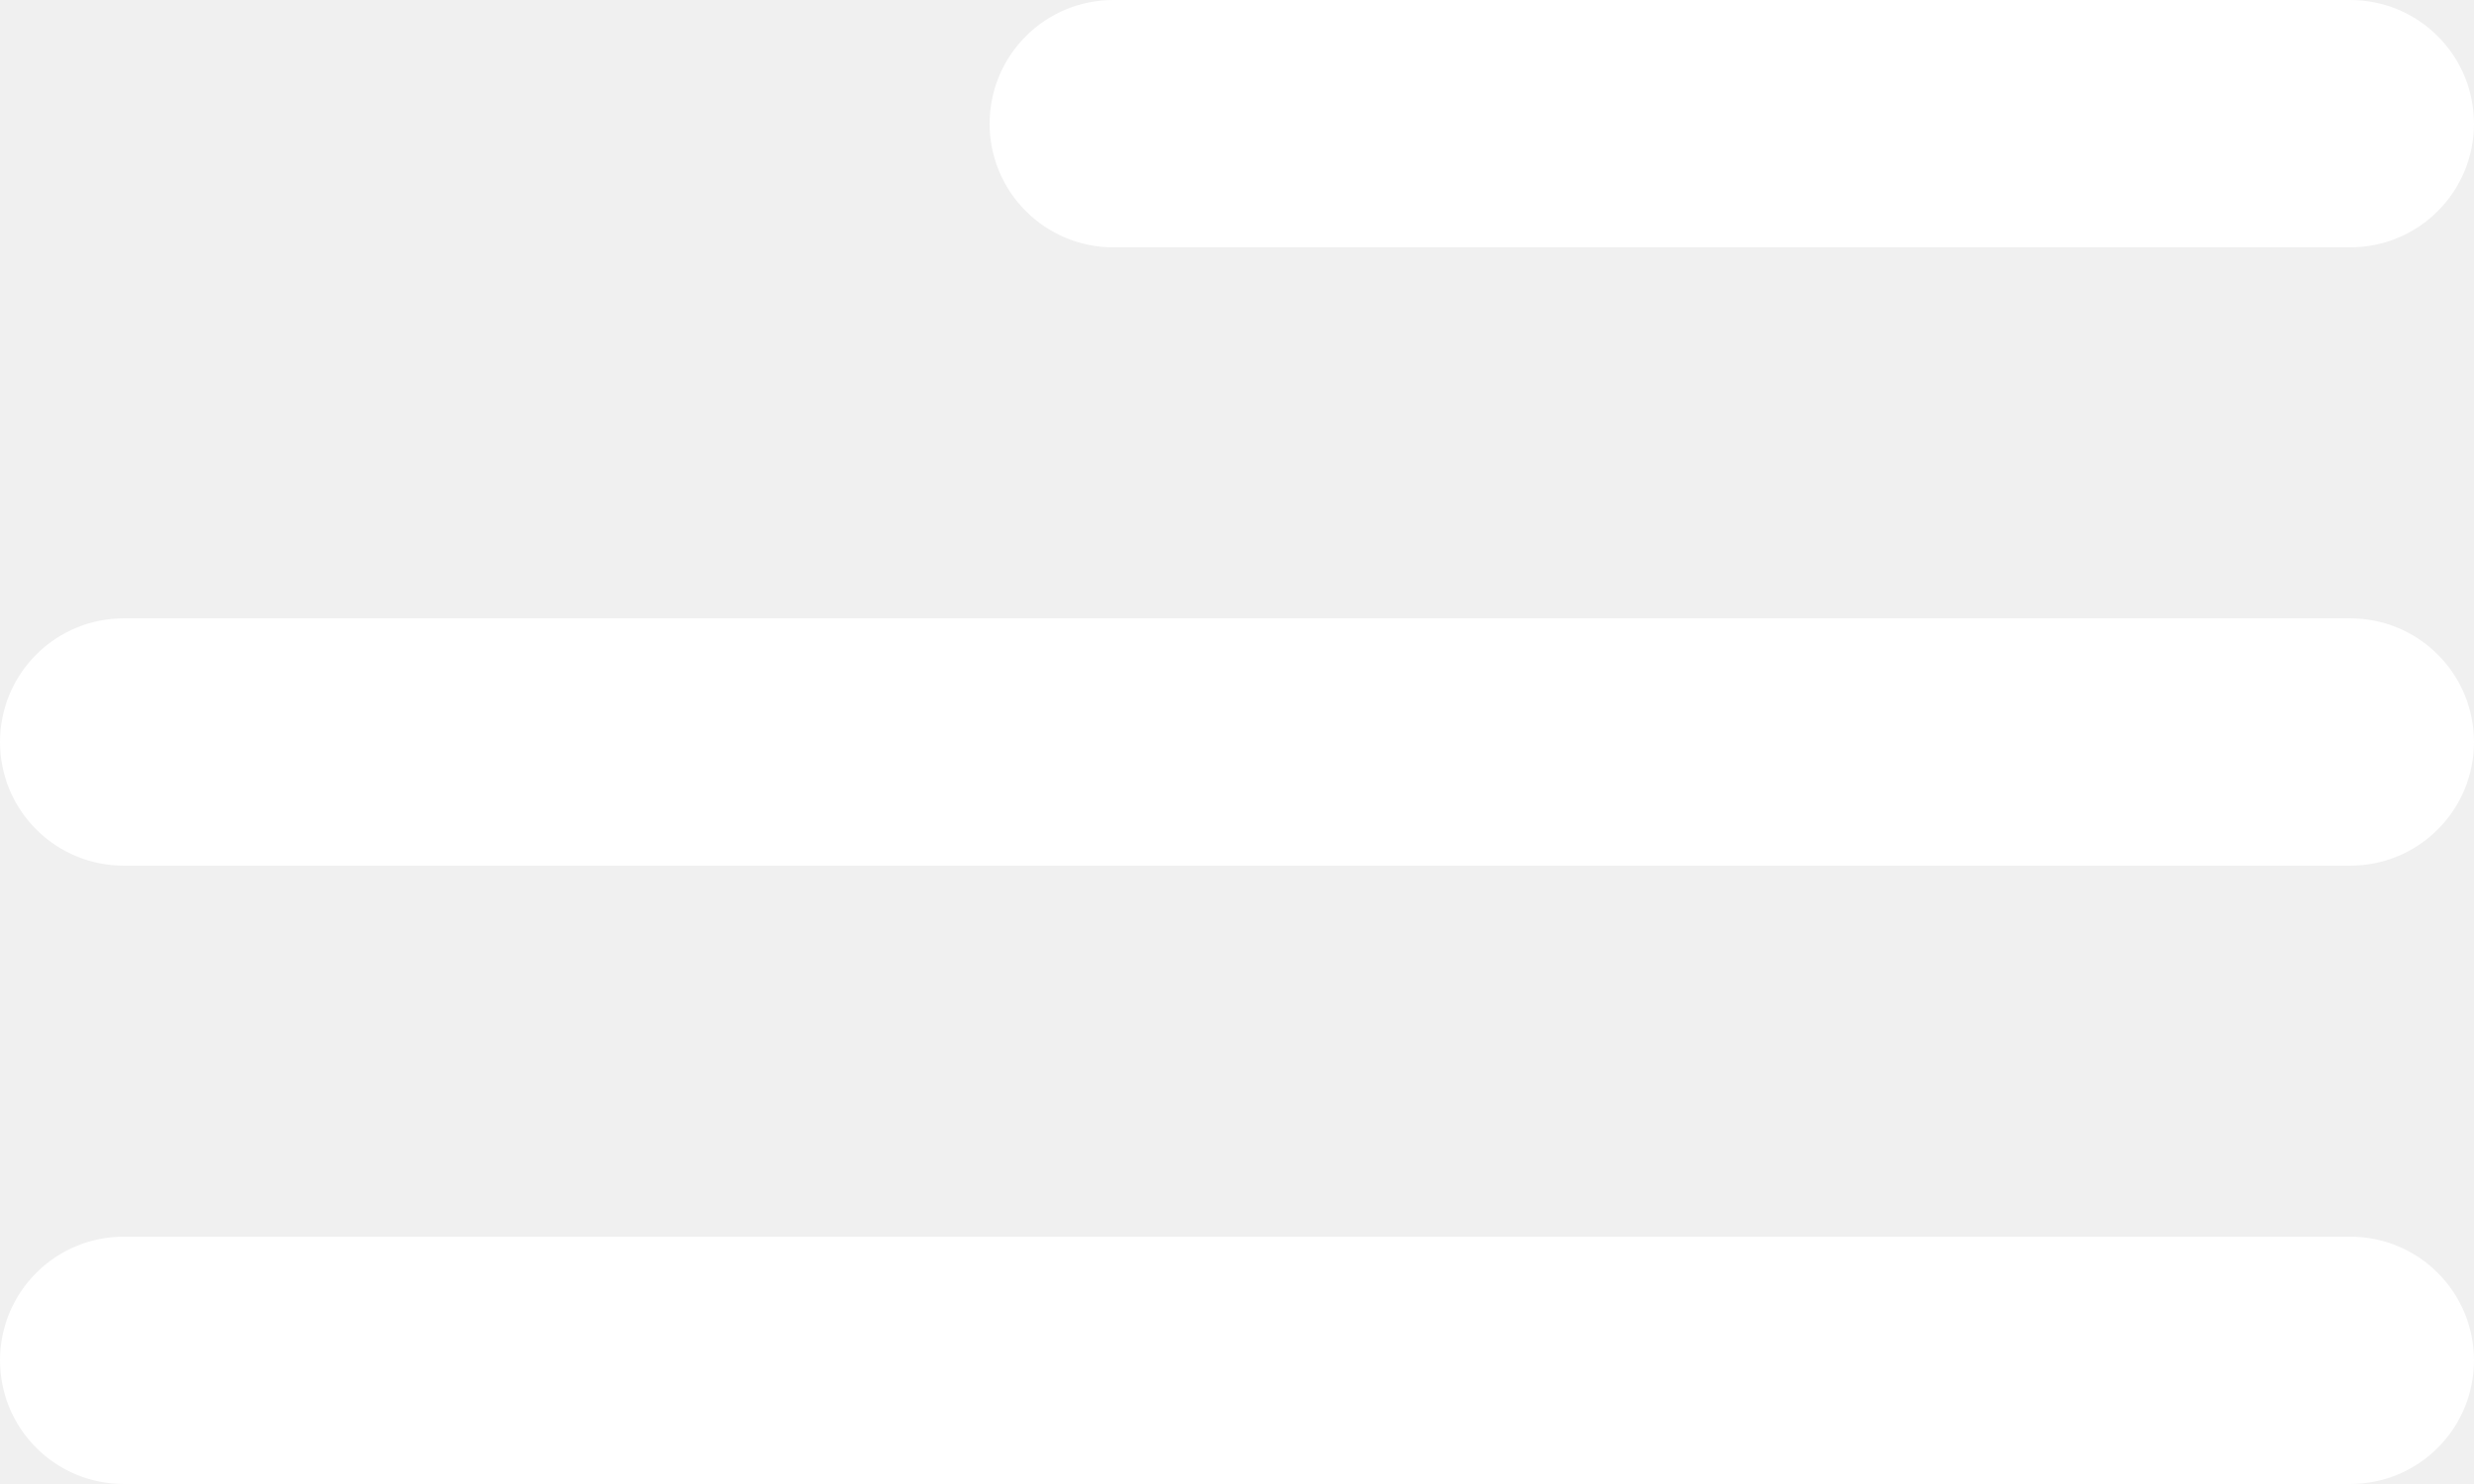
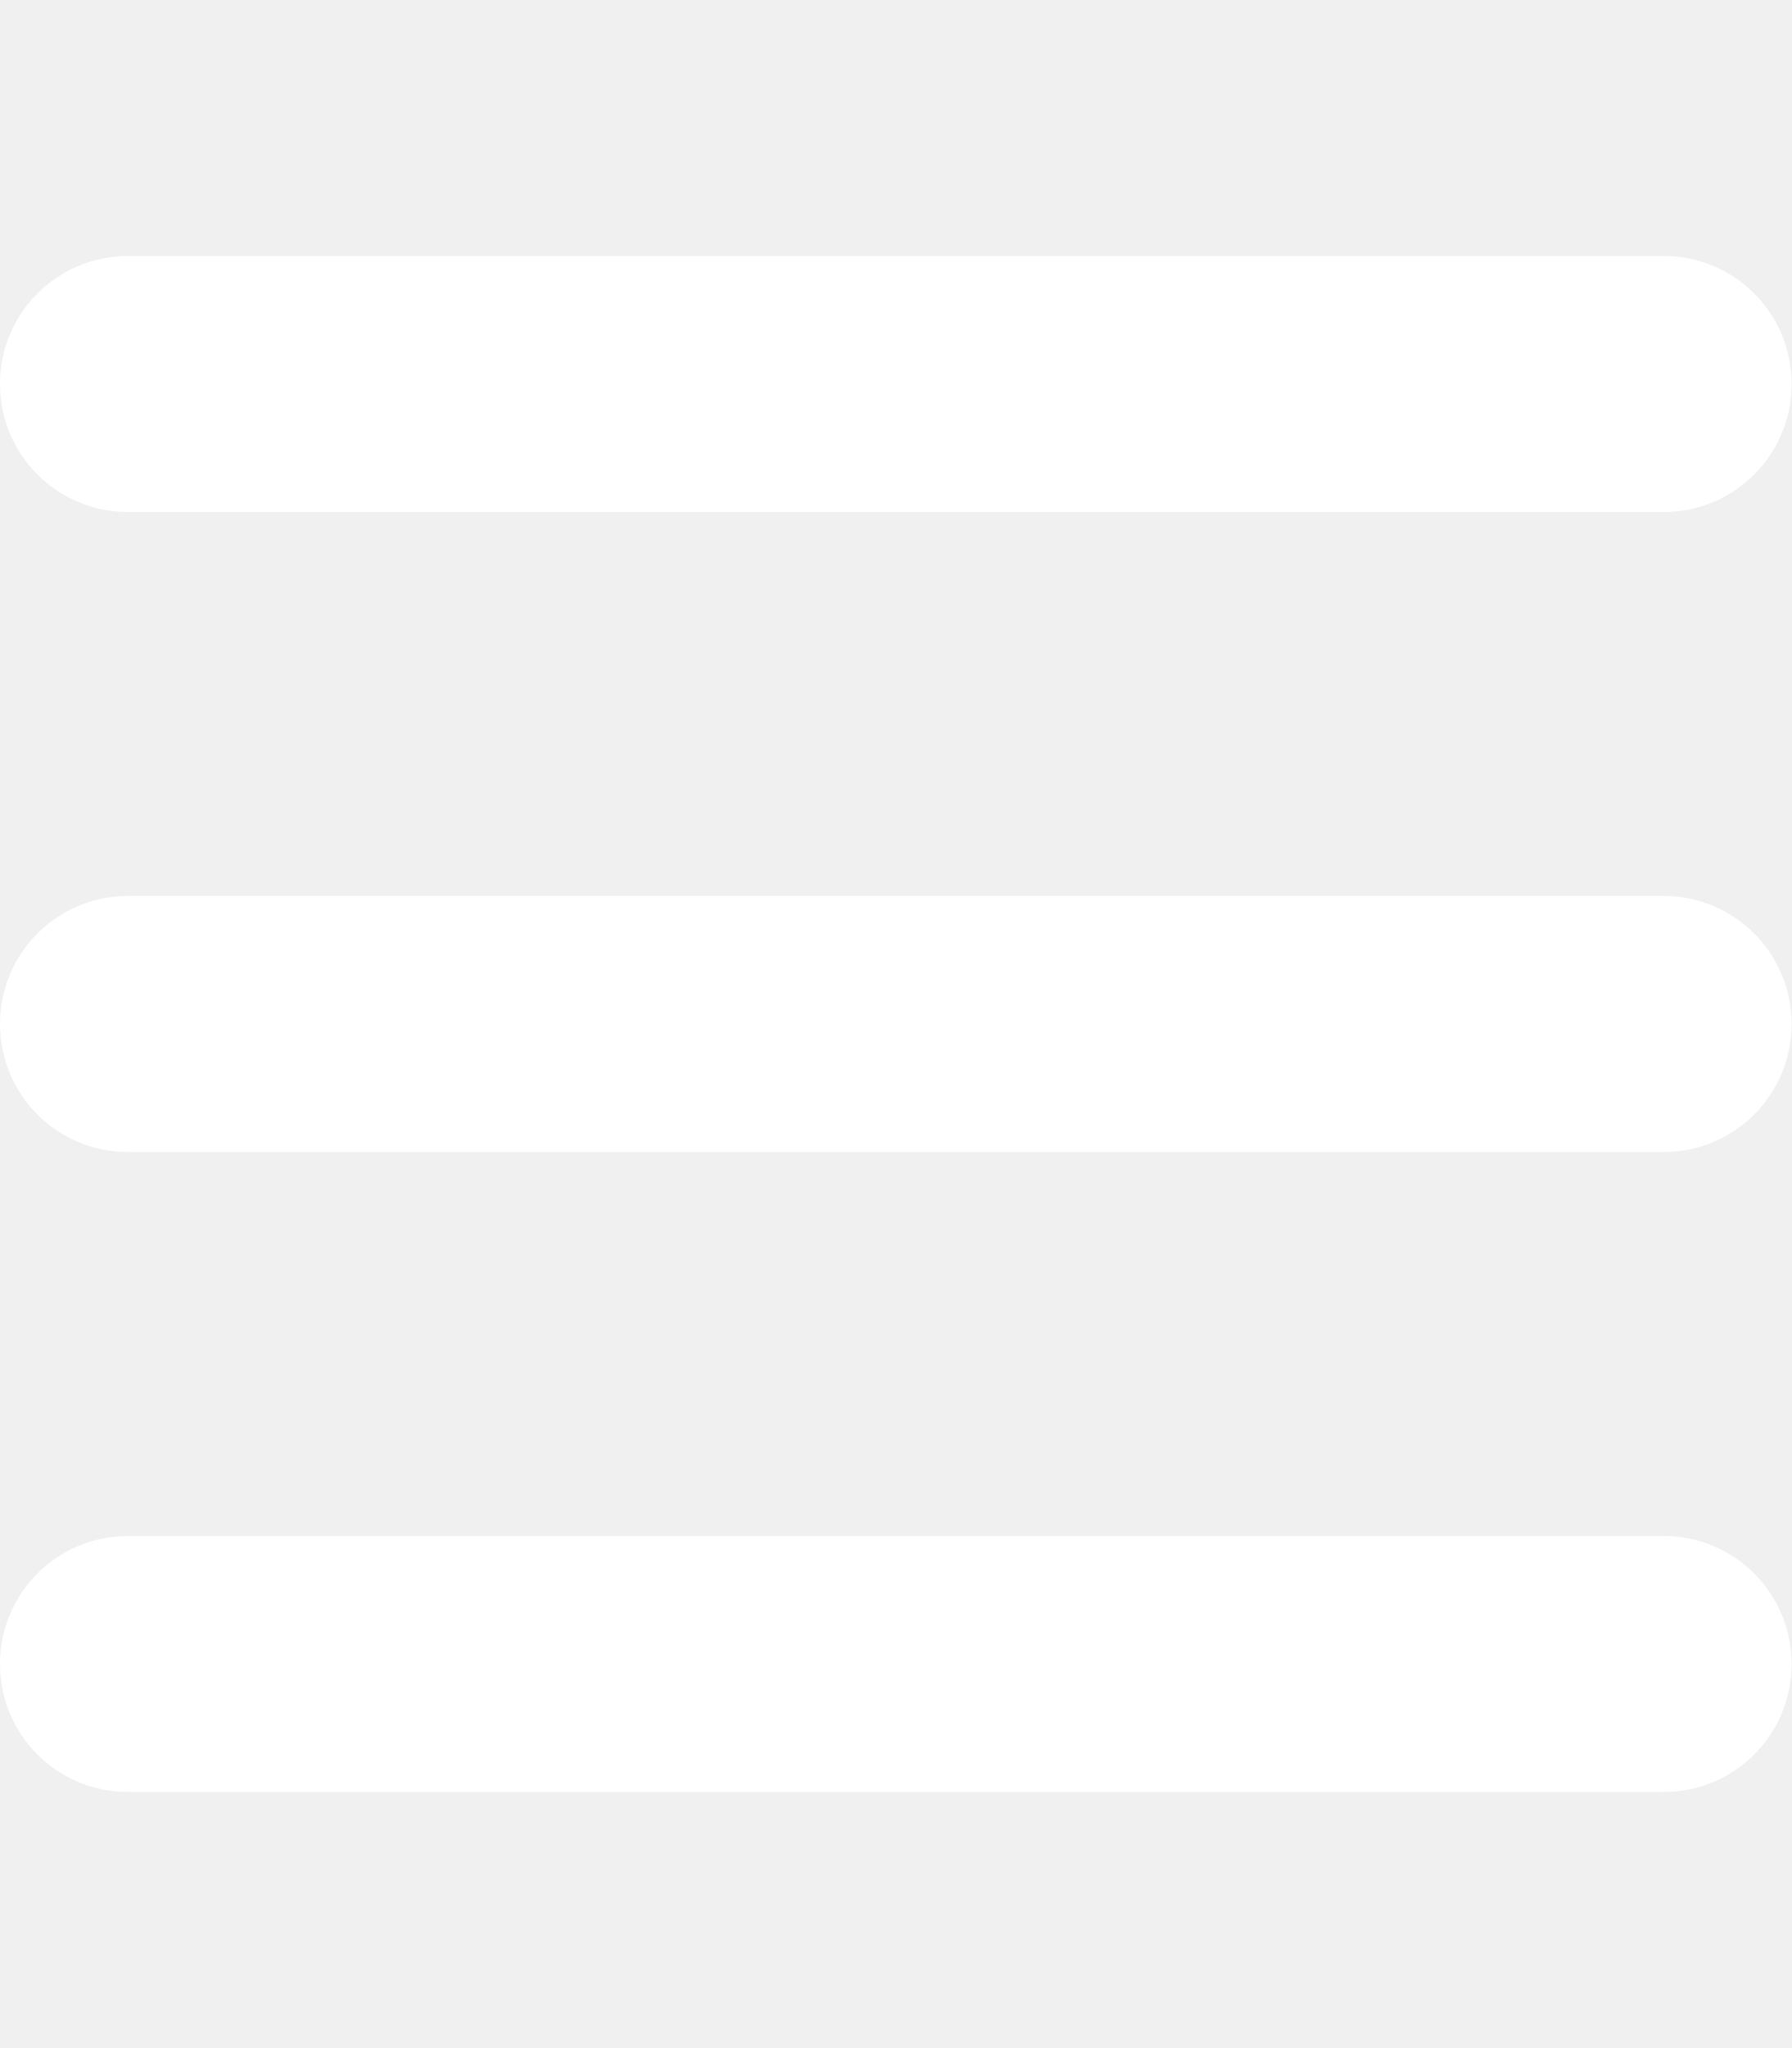
- <svg xmlns="http://www.w3.org/2000/svg" width="20" height="12" fill="#FFF" viewBox="0 0 20 12">
-   <path fill="#FFF" d="M9 2L19 2C19.265 2 19.52 1.895 19.707 1.707C19.895 1.52 20 1.265 20 1C20 0.735 19.895 0.48 19.707 0.293C19.52 0.105 19.265 0 19 0L9 0C8.735 0 8.48 0.105 8.293 0.293C8.105 0.48 8 0.735 8 1C8 1.265 8.105 1.52 8.293 1.707C8.48 1.895 8.735 2 9 2ZM19 10L1 10C0.735 10 0.48 10.105 0.293 10.293C0.105 10.48 0 10.735 0 11C0 11.265 0.105 11.52 0.293 11.707C0.48 11.895 0.735 12 1 12L19 12C19.265 12 19.52 11.895 19.707 11.707C19.895 11.52 20 11.265 20 11C20 10.735 19.895 10.48 19.707 10.293C19.52 10.105 19.265 10 19 10V10ZM1 7L19 7C19.265 7 19.52 6.895 19.707 6.707C19.895 6.52 20 6.265 20 6C20 5.735 19.895 5.48 19.707 5.293C19.52 5.105 19.265 5 19 5L1 5C0.735 5 0.48 5.105 0.293 5.293C0.105 5.48 0 5.735 0 6C0 6.265 0.105 6.52 0.293 6.707C0.48 6.895 0.735 7 1 7Z" />
+ <svg xmlns="http://www.w3.org/2000/svg" style="color: white" viewBox="0 0 448 512">
+   <path d="M0 96C0 78.3 14.3 64 32 64H416c17.7 0 32 14.3 32 32s-14.3 32-32 32H32C14.3 128 0 113.7 0 96zM0 256c0-17.7 14.3-32 32-32H416c17.7 0 32 14.3 32 32s-14.3 32-32 32H32c-17.7 0-32-14.3-32-32zM448 416c0 17.7-14.3 32-32 32H32c-17.7 0-32-14.3-32-32s14.3-32 32-32H416c17.7 0 32 14.3 32 32z" fill="white" />
</svg>
